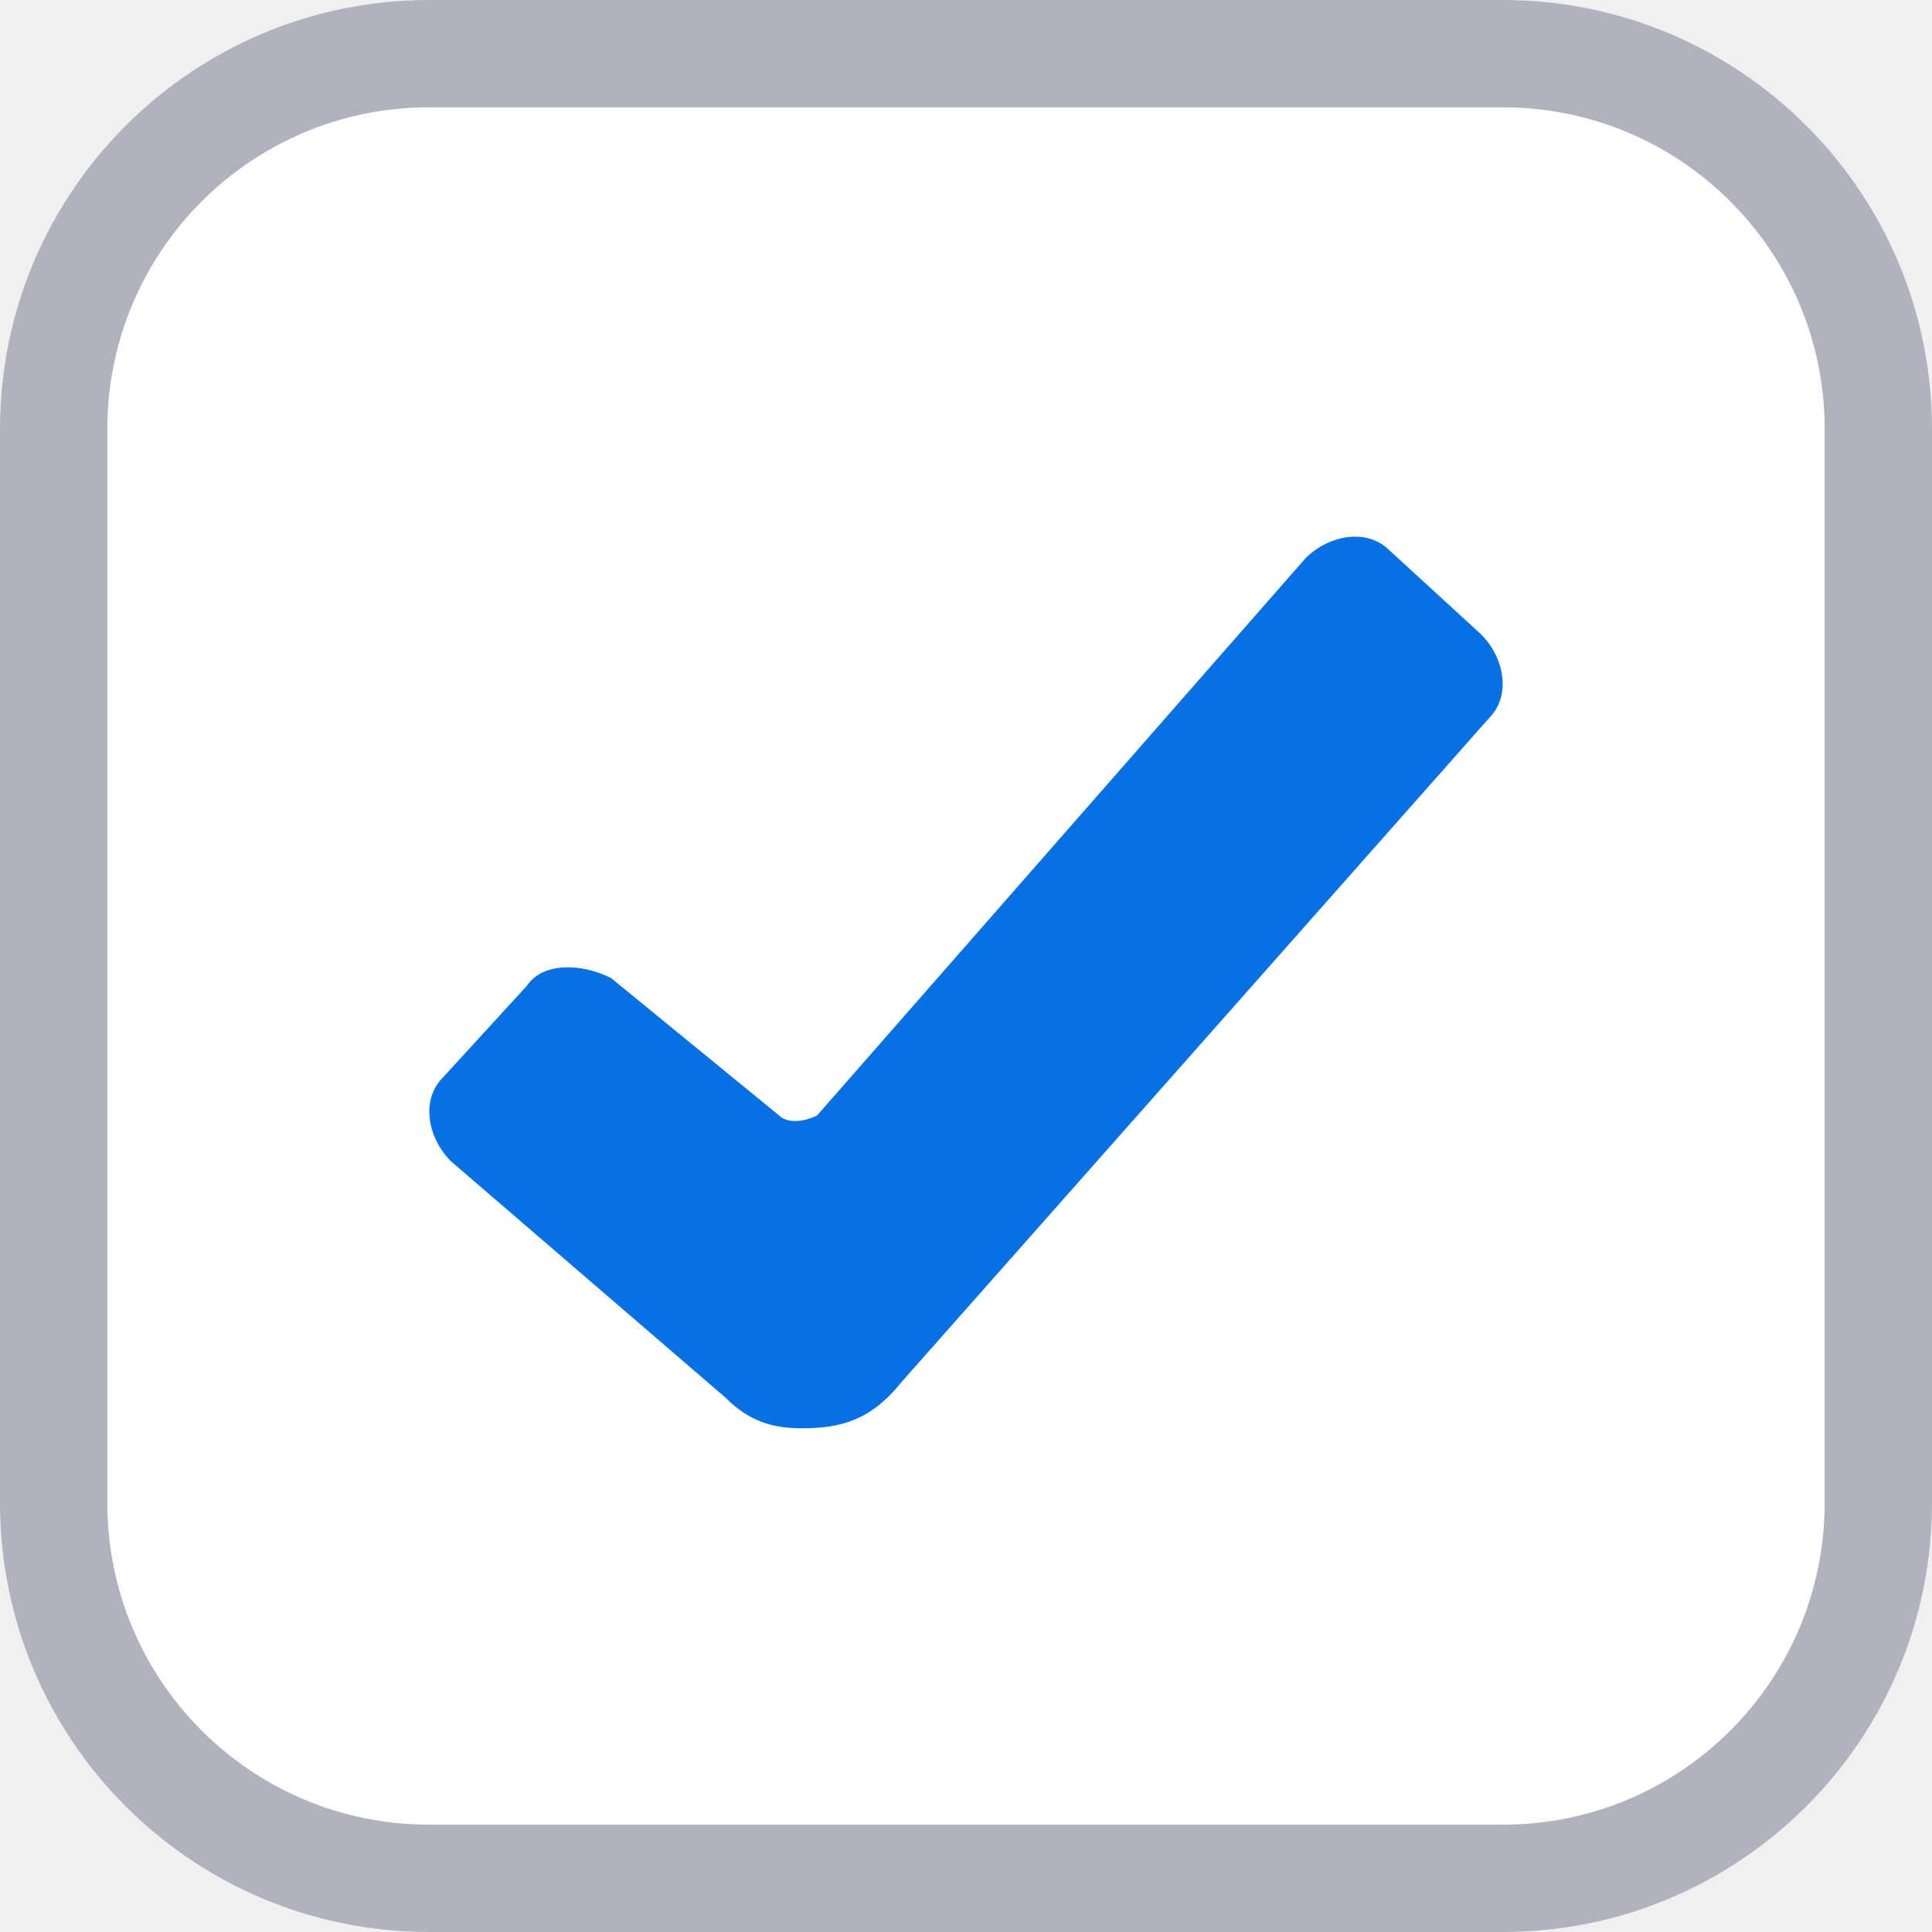
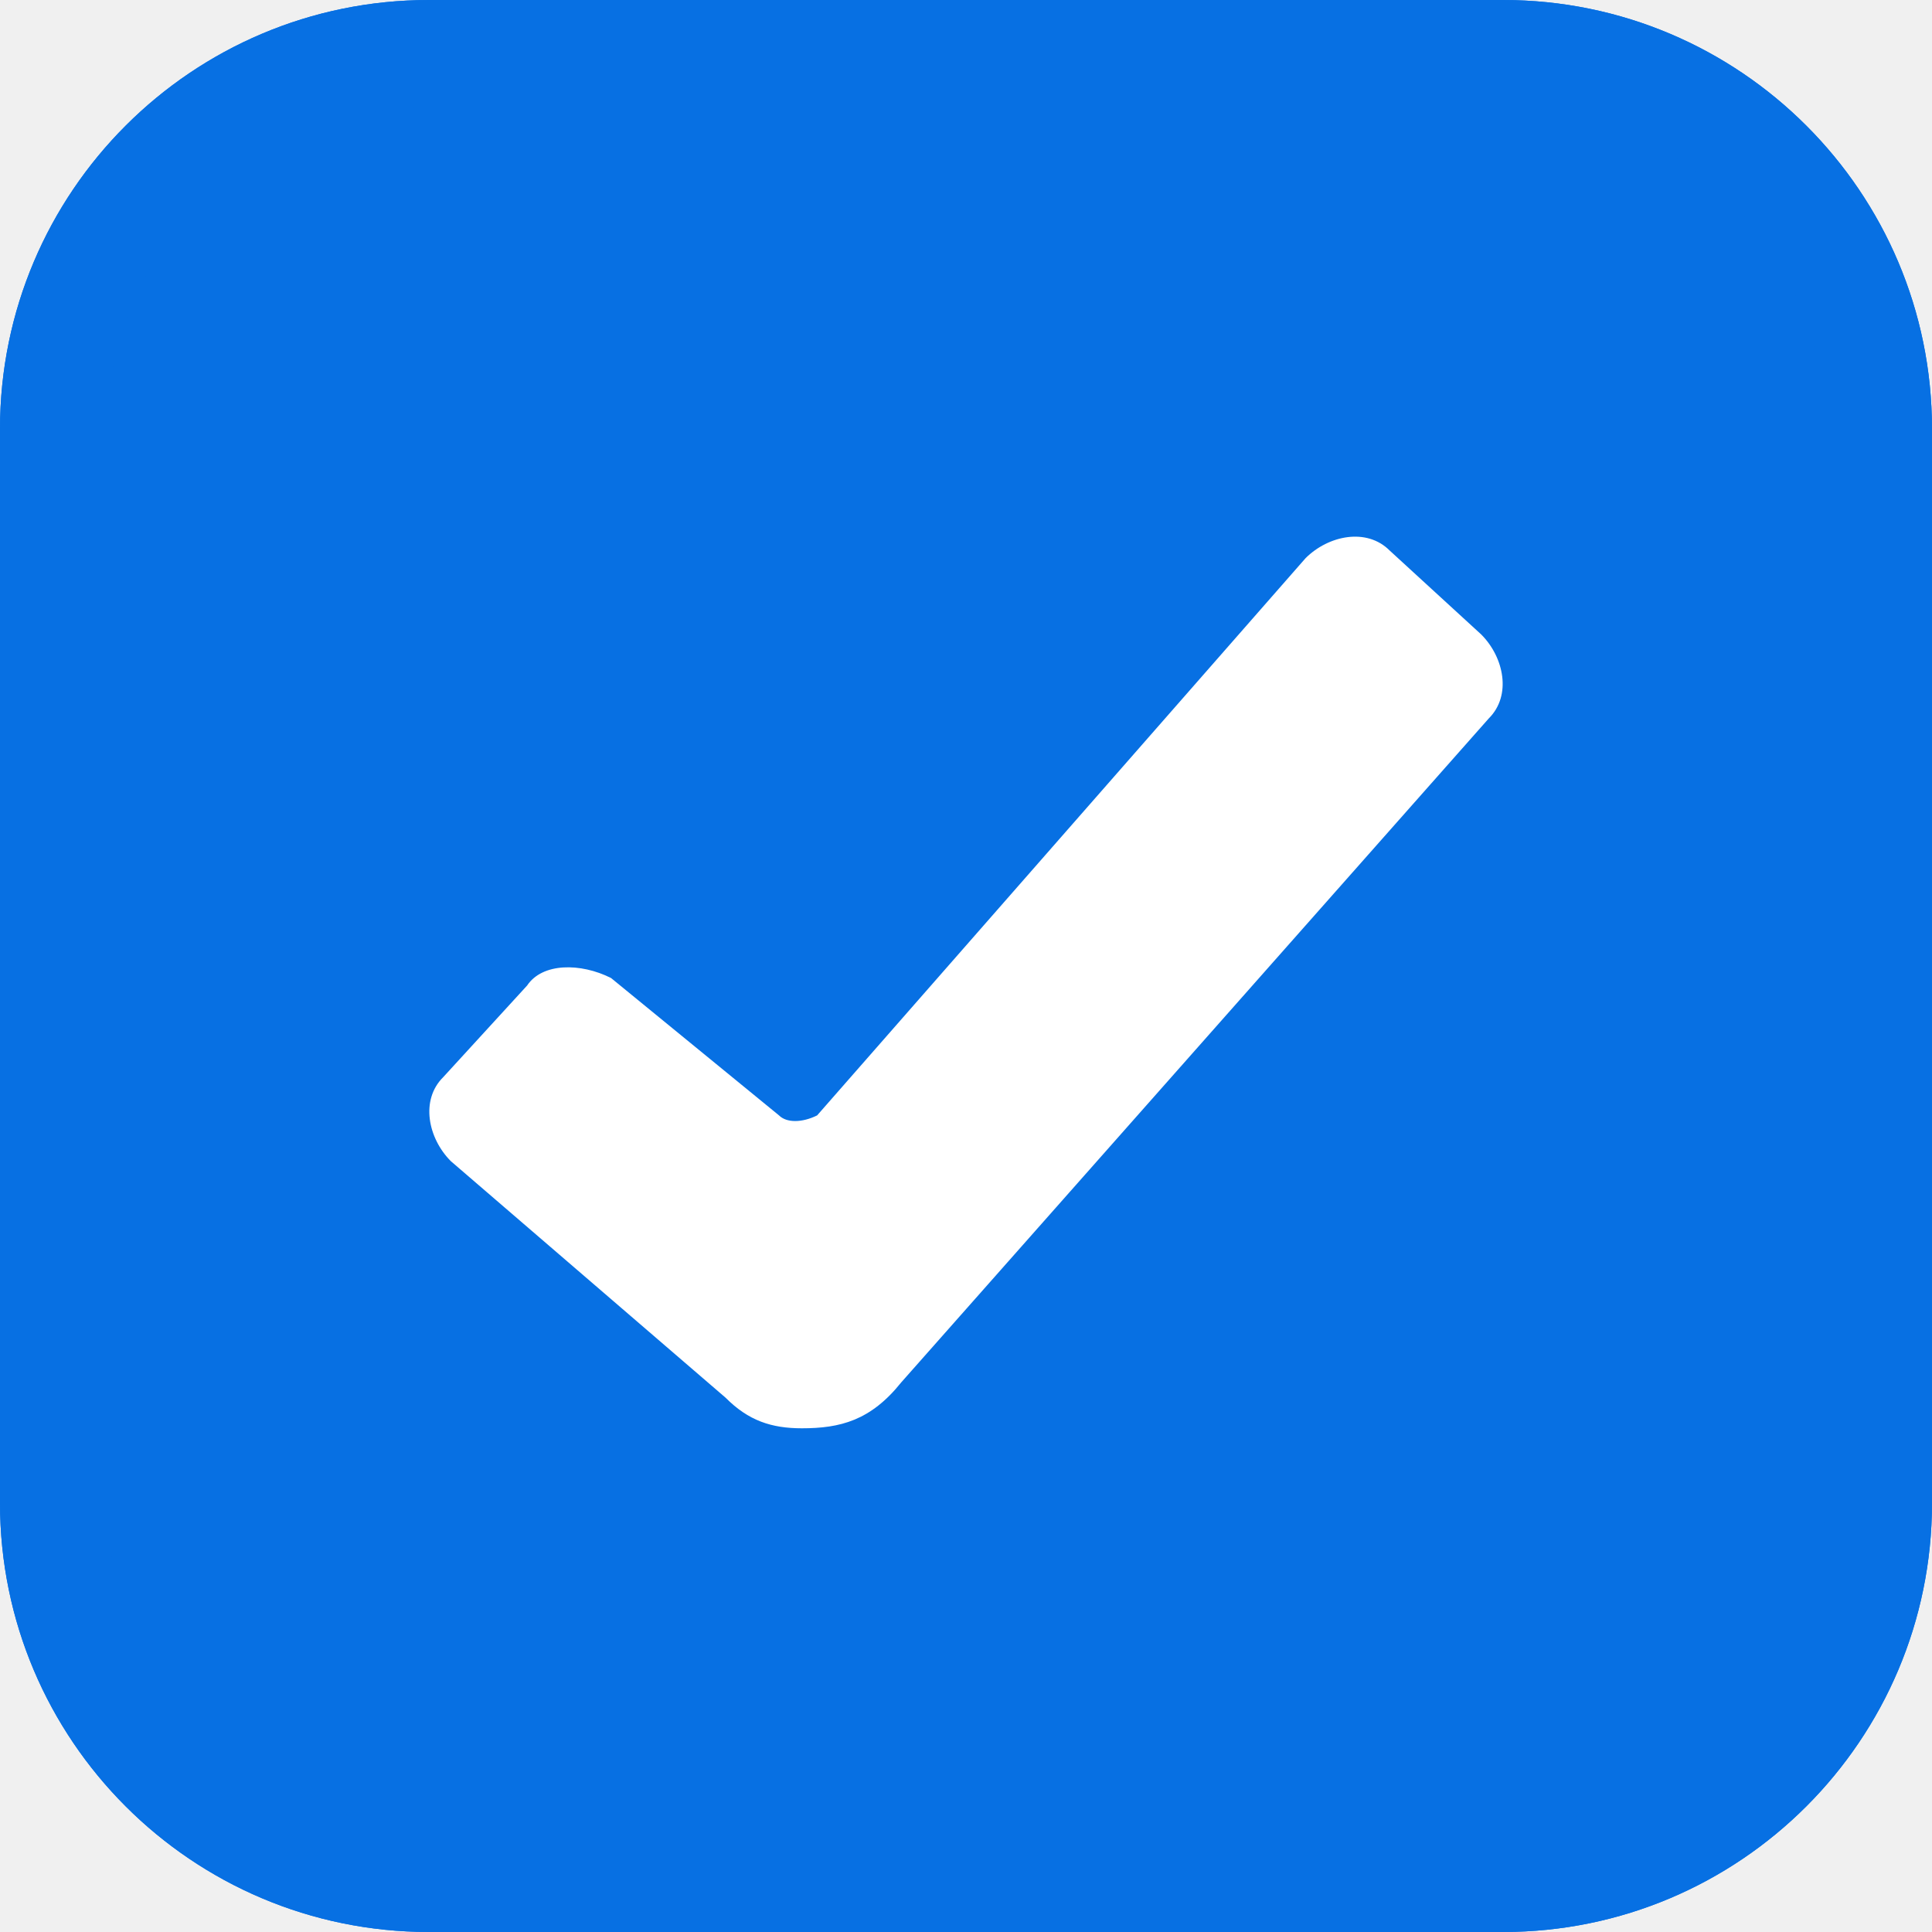
<svg xmlns="http://www.w3.org/2000/svg" viewBox="0 0 18 18">
  <g fill="none" fill-rule="evenodd">
-     <path fill="#FFF" d="M3.995 0h10.01A3.997 3.997 0 0 1 18 3.995v10.01A3.997 3.997 0 0 1 14.005 18H3.995A3.997 3.997 0 0 1 0 14.005V3.995A3.997 3.997 0 0 1 3.995 0z" />
-     <path fill="#B2B2BF" d="M1 14.005A2.997 2.997 0 0 0 3.995 17h10.01A2.997 2.997 0 0 0 17 14.005V3.995A2.997 2.997 0 0 0 14.005 1H3.995A2.997 2.997 0 0 0 1 3.995v10.01zM3.995 0h10.01A3.997 3.997 0 0 1 18 3.995v10.01A3.997 3.997 0 0 1 14.005 18H3.995A3.997 3.997 0 0 1 0 14.005V3.995A3.997 3.997 0 0 1 3.995 0z" />
-     <path fill="#0770e3" d="M7.471 13.307c-.284 0-.498-.071-.711-.285L4.2 10.818c-.213-.214-.285-.57-.071-.782l.782-.854c.142-.213.498-.213.782-.07l1.565 1.28c.07.07.213.07.355 0L12.164 5.2c.214-.213.57-.285.783-.071l.853.782c.213.213.285.569.071.782L8.396 12.88c-.285.356-.57.427-.925.427z" />
+     <path fill="#0770E3" d="M3.995 0h10.01A3.997 3.997 0 0 1 18 3.995v10.01A3.997 3.997 0 0 1 14.005 18H3.995A3.997 3.997 0 0 1 0 14.005V3.995A3.997 3.997 0 0 1 3.995 0z" />
+     <path fill="#0770E3" d="M1 14.005A2.997 2.997 0 0 0 3.995 17h10.01A2.997 2.997 0 0 0 17 14.005V3.995A2.997 2.997 0 0 0 14.005 1H3.995A2.997 2.997 0 0 0 1 3.995v10.01zM3.995 0h10.01A3.997 3.997 0 0 1 18 3.995v10.01A3.997 3.997 0 0 1 14.005 18H3.995A3.997 3.997 0 0 1 0 14.005V3.995A3.997 3.997 0 0 1 3.995 0z" />
+     <path fill="#FFF" d="M7.471 13.307c-.284 0-.498-.071-.711-.285L4.2 10.818c-.213-.214-.285-.57-.071-.782l.782-.854c.142-.213.498-.213.782-.07l1.565 1.28c.07.07.213.07.355 0L12.164 5.2c.214-.213.57-.285.783-.071l.853.782c.213.213.285.569.071.782L8.396 12.88c-.285.356-.57.427-.925.427z" />
  </g>
</svg>
